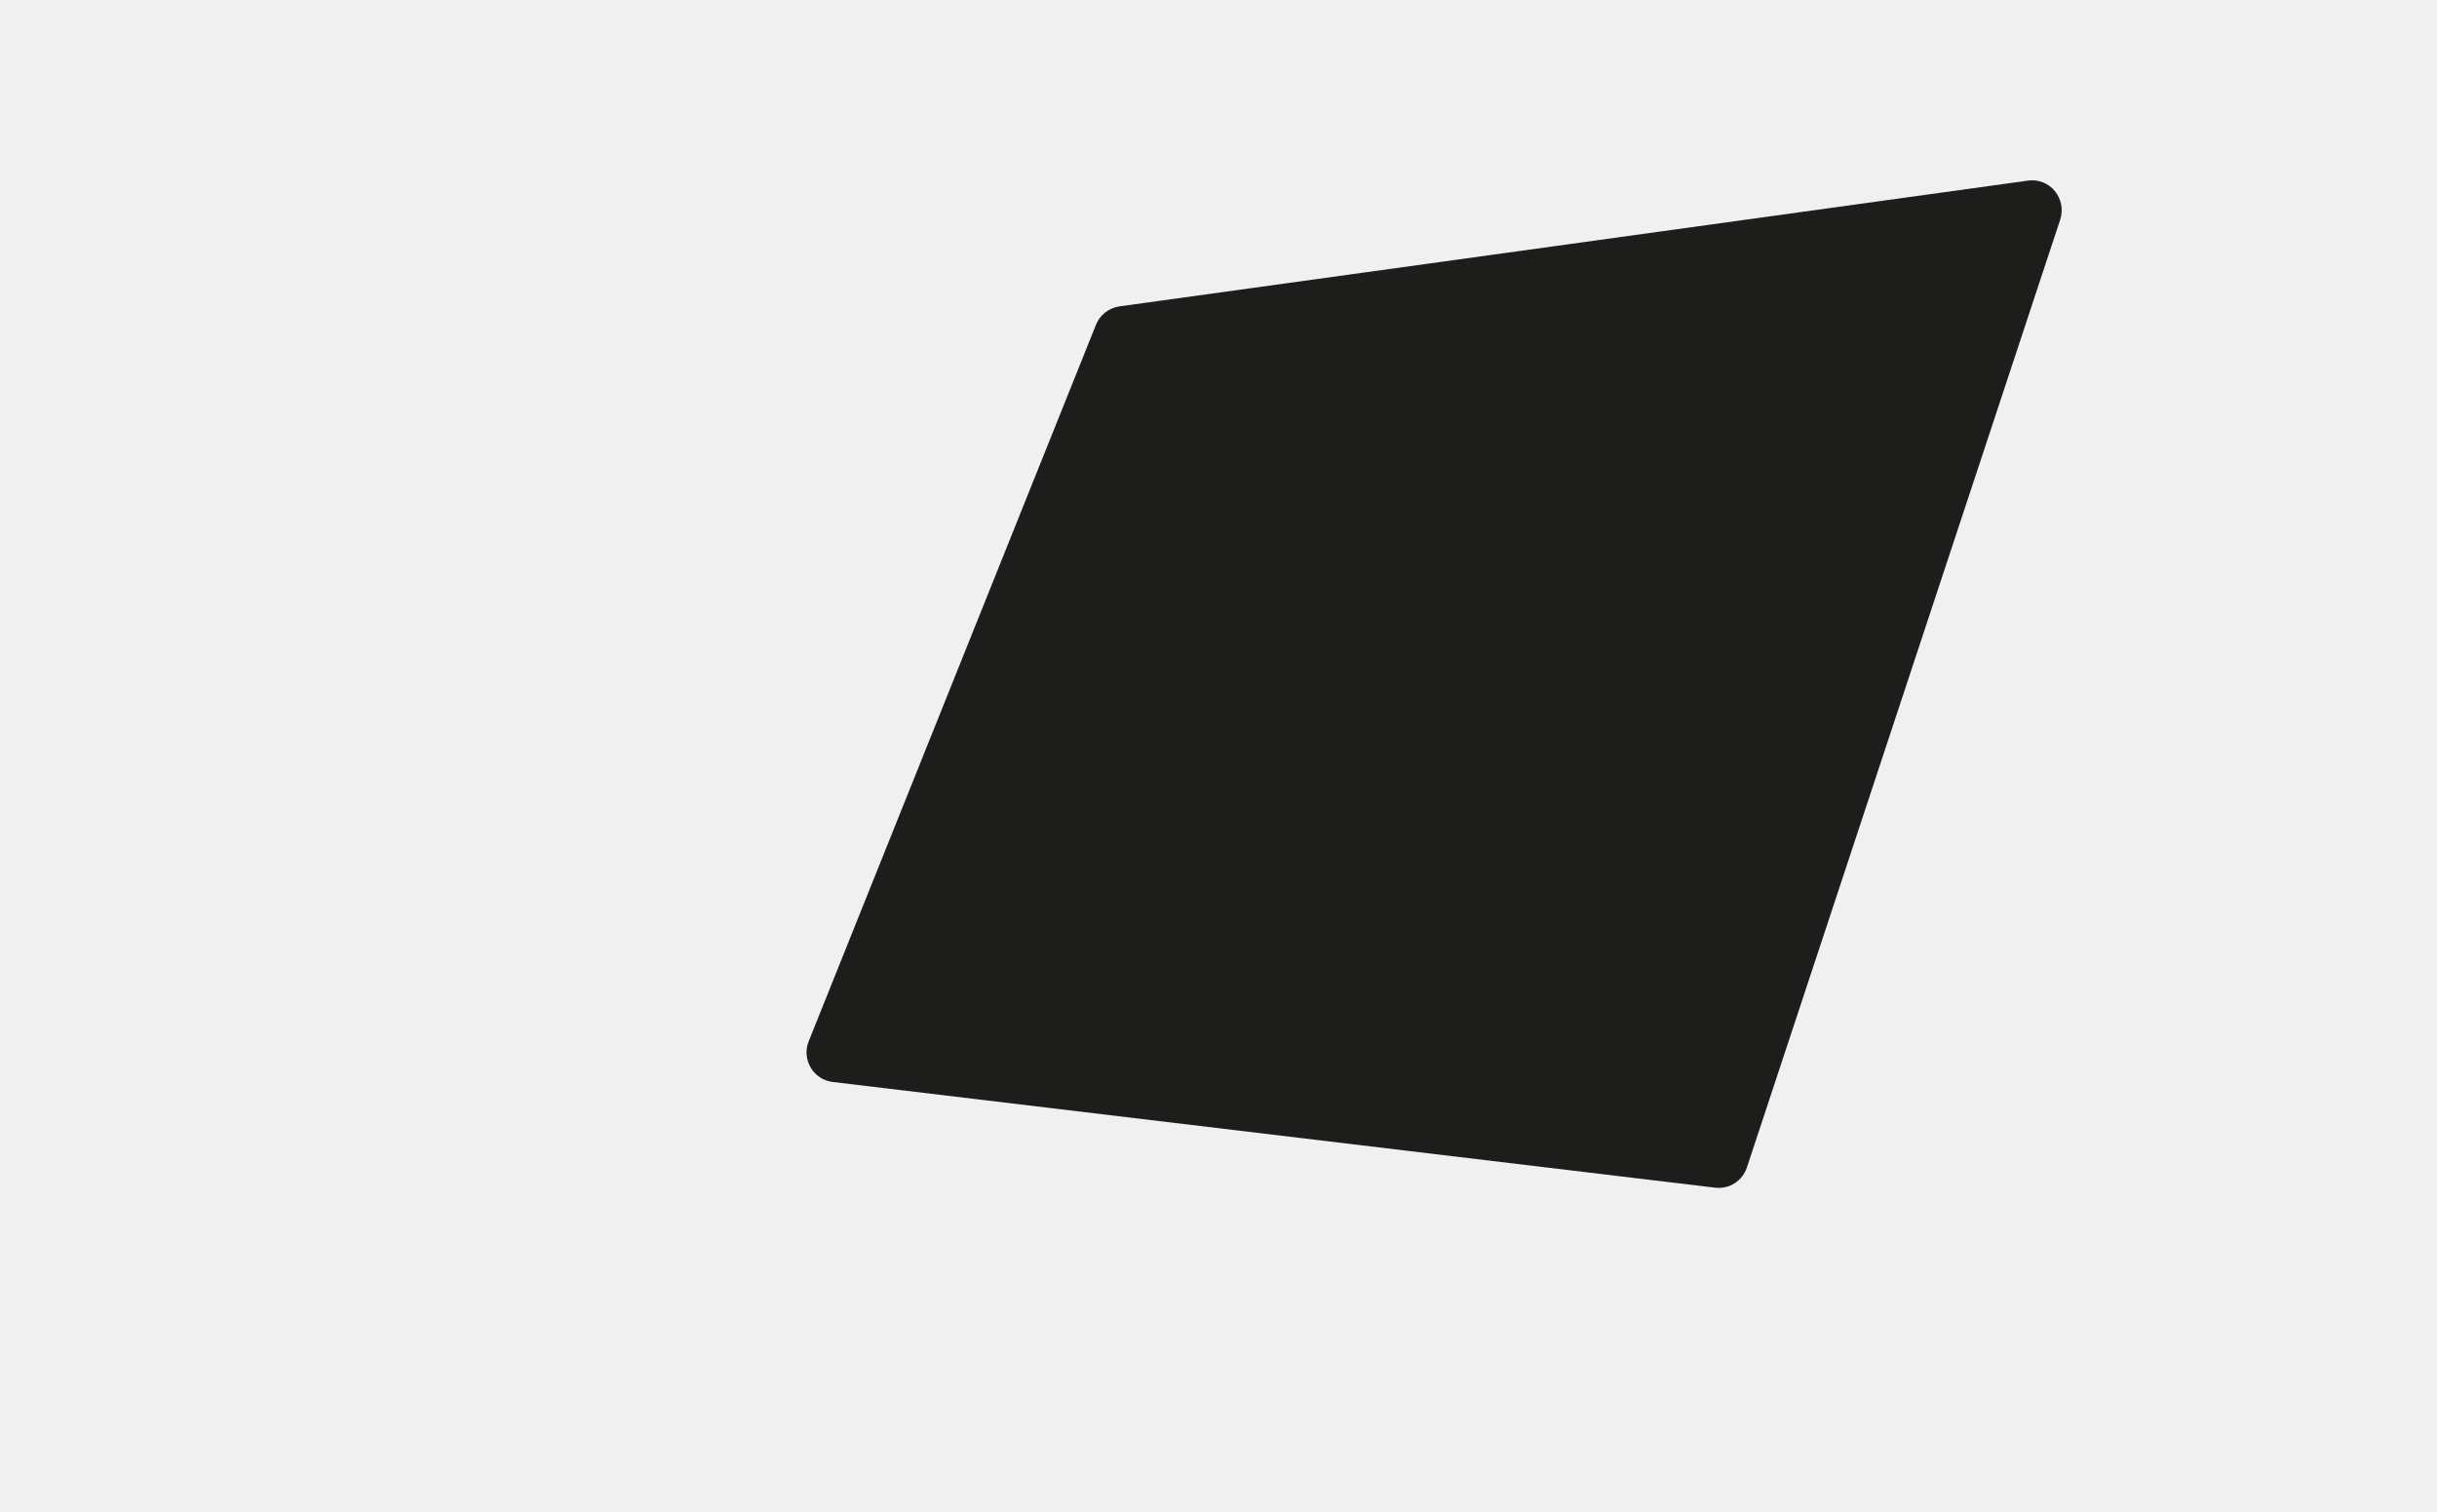
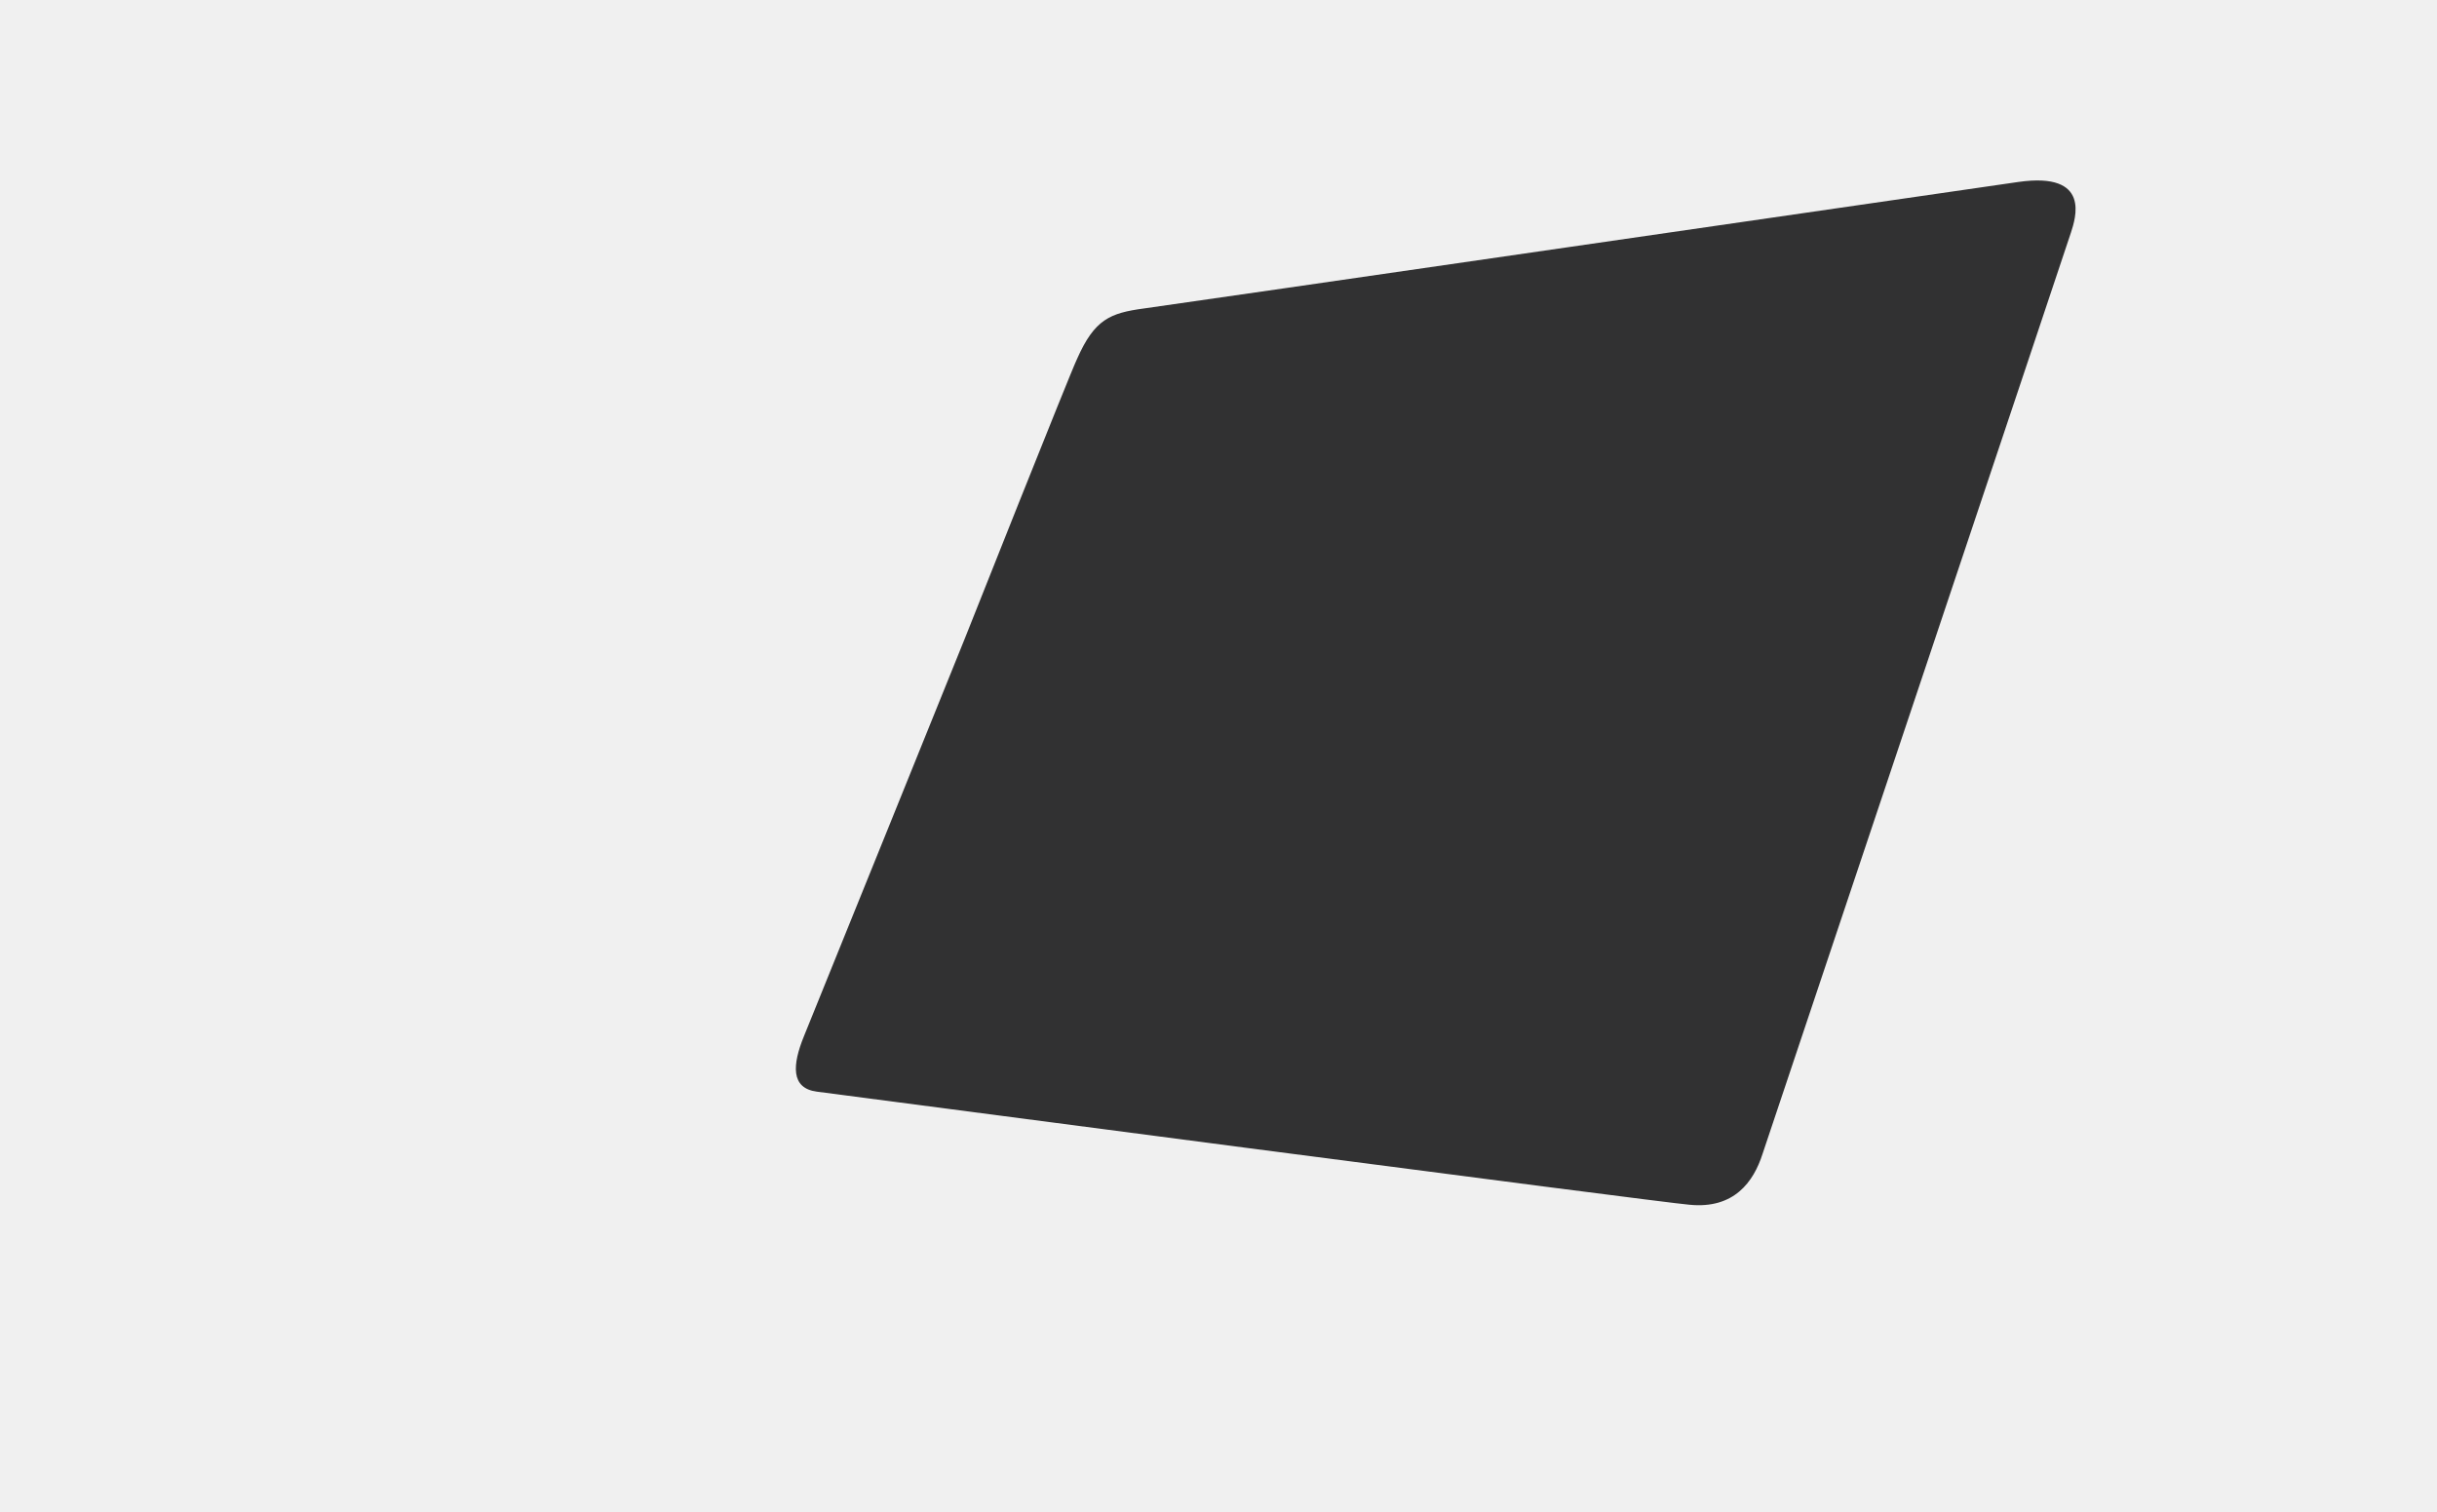
<svg xmlns="http://www.w3.org/2000/svg" version="1.1" id="Layer_1" x="0px" y="0px" viewBox="0 0 1058 656" style="enable-background:new 0 0 1058 656;" xml:space="preserve">
  <style type="text/css">
	.st0{fill:#FFFFFF;stroke:#1D1D1B;stroke-miterlimit:10;}
- 	.st1{fill:#1D1D1B;}
+ 	.st1{fill:#313132;}
</style>
  <path class="st0" d="M808,205.8" />
  <path class="st0" d="M477.6,135.4" />
-   <path class="st1" d="M894.4,95.4l-136,411.4c-1.9,5.8-7.6,9.5-13.7,8.8l-383.2-45.9c-8.4-1-13.6-9.8-10.4-17.7L475.8,141  c1.7-4.3,5.6-7.3,10.2-8l394.5-54.6C889.9,77.1,897.4,86.2,894.4,95.4z" />
+   <path class="st1" d="M418.9,277.1c0,0-64.4,159.4-69.9,172.8c-5,12.3-5.8,22.5,5.6,24c8.7,1.1,366.1,48.1,378.9,49.1  c19.3,1.9,27.8-9.9,31.7-22.1c2.4-7.2,132.1-394.3,133.9-400s9.1-26.5-22.9-21.9s-364.7,52.9-379.5,54.9s-21.5,4.7-29.1,21.9  C464.7,161.7,418.9,277.1,418.9,277.1z" />
</svg>
